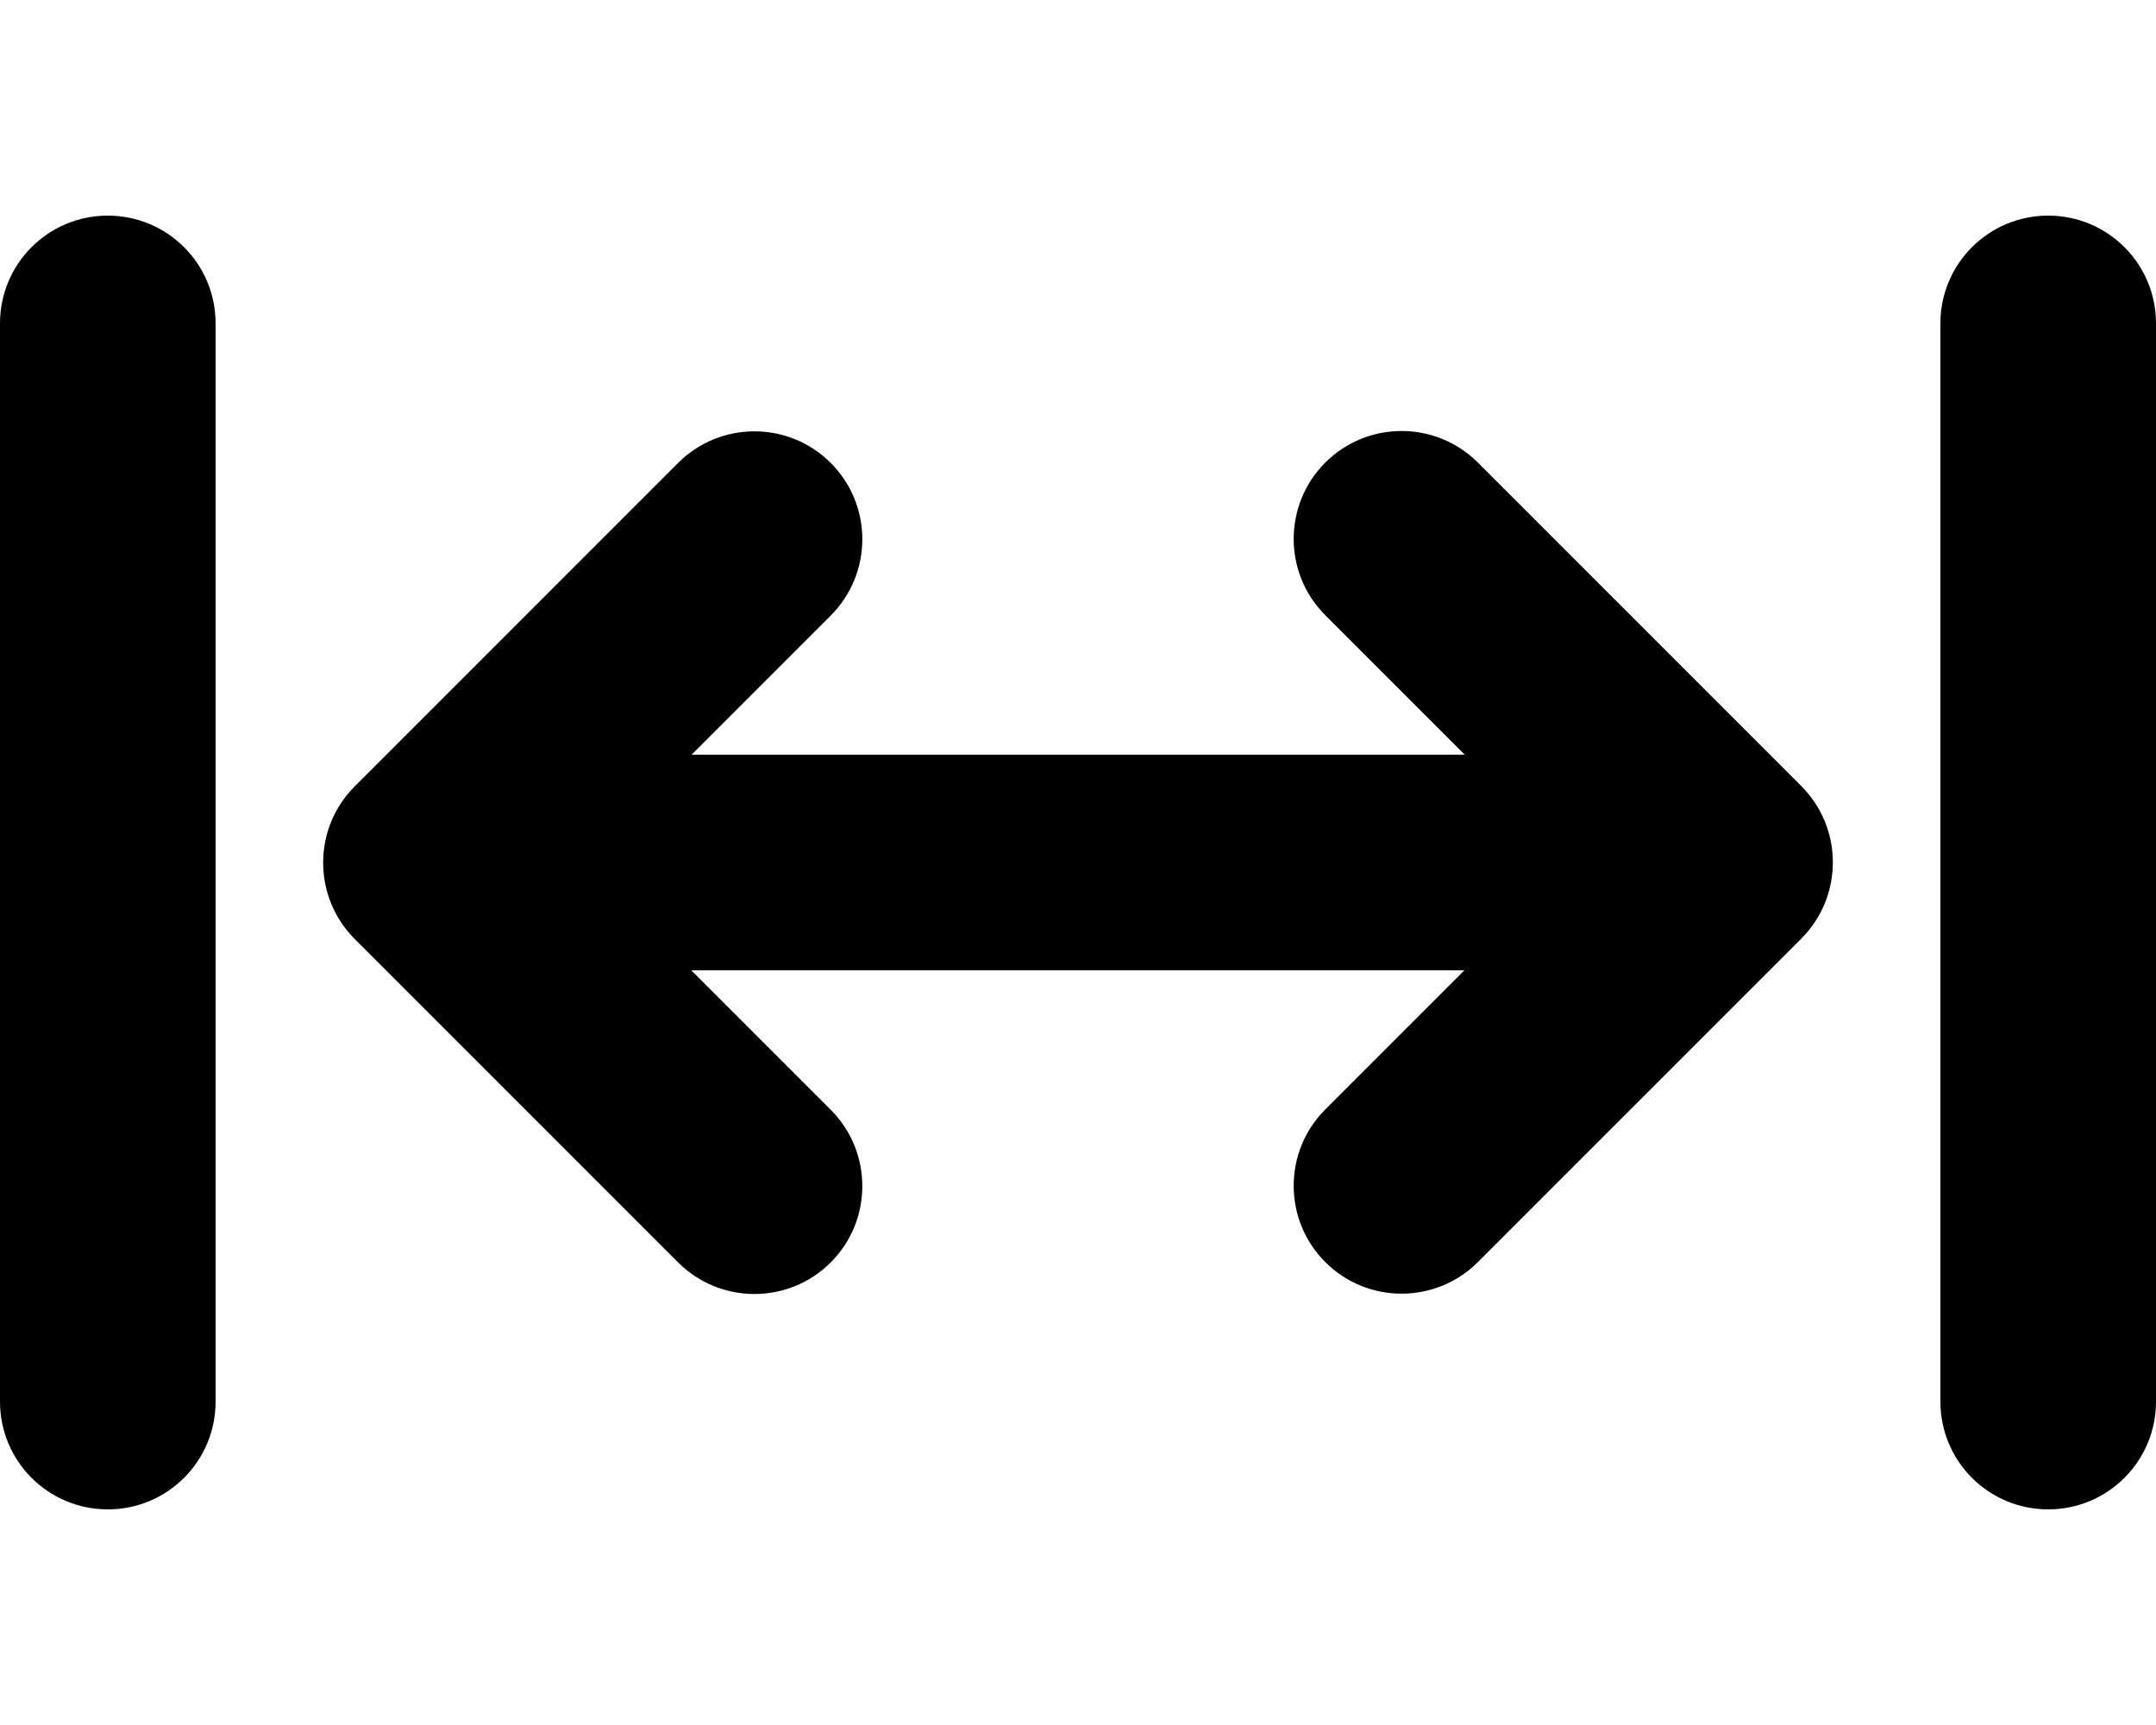
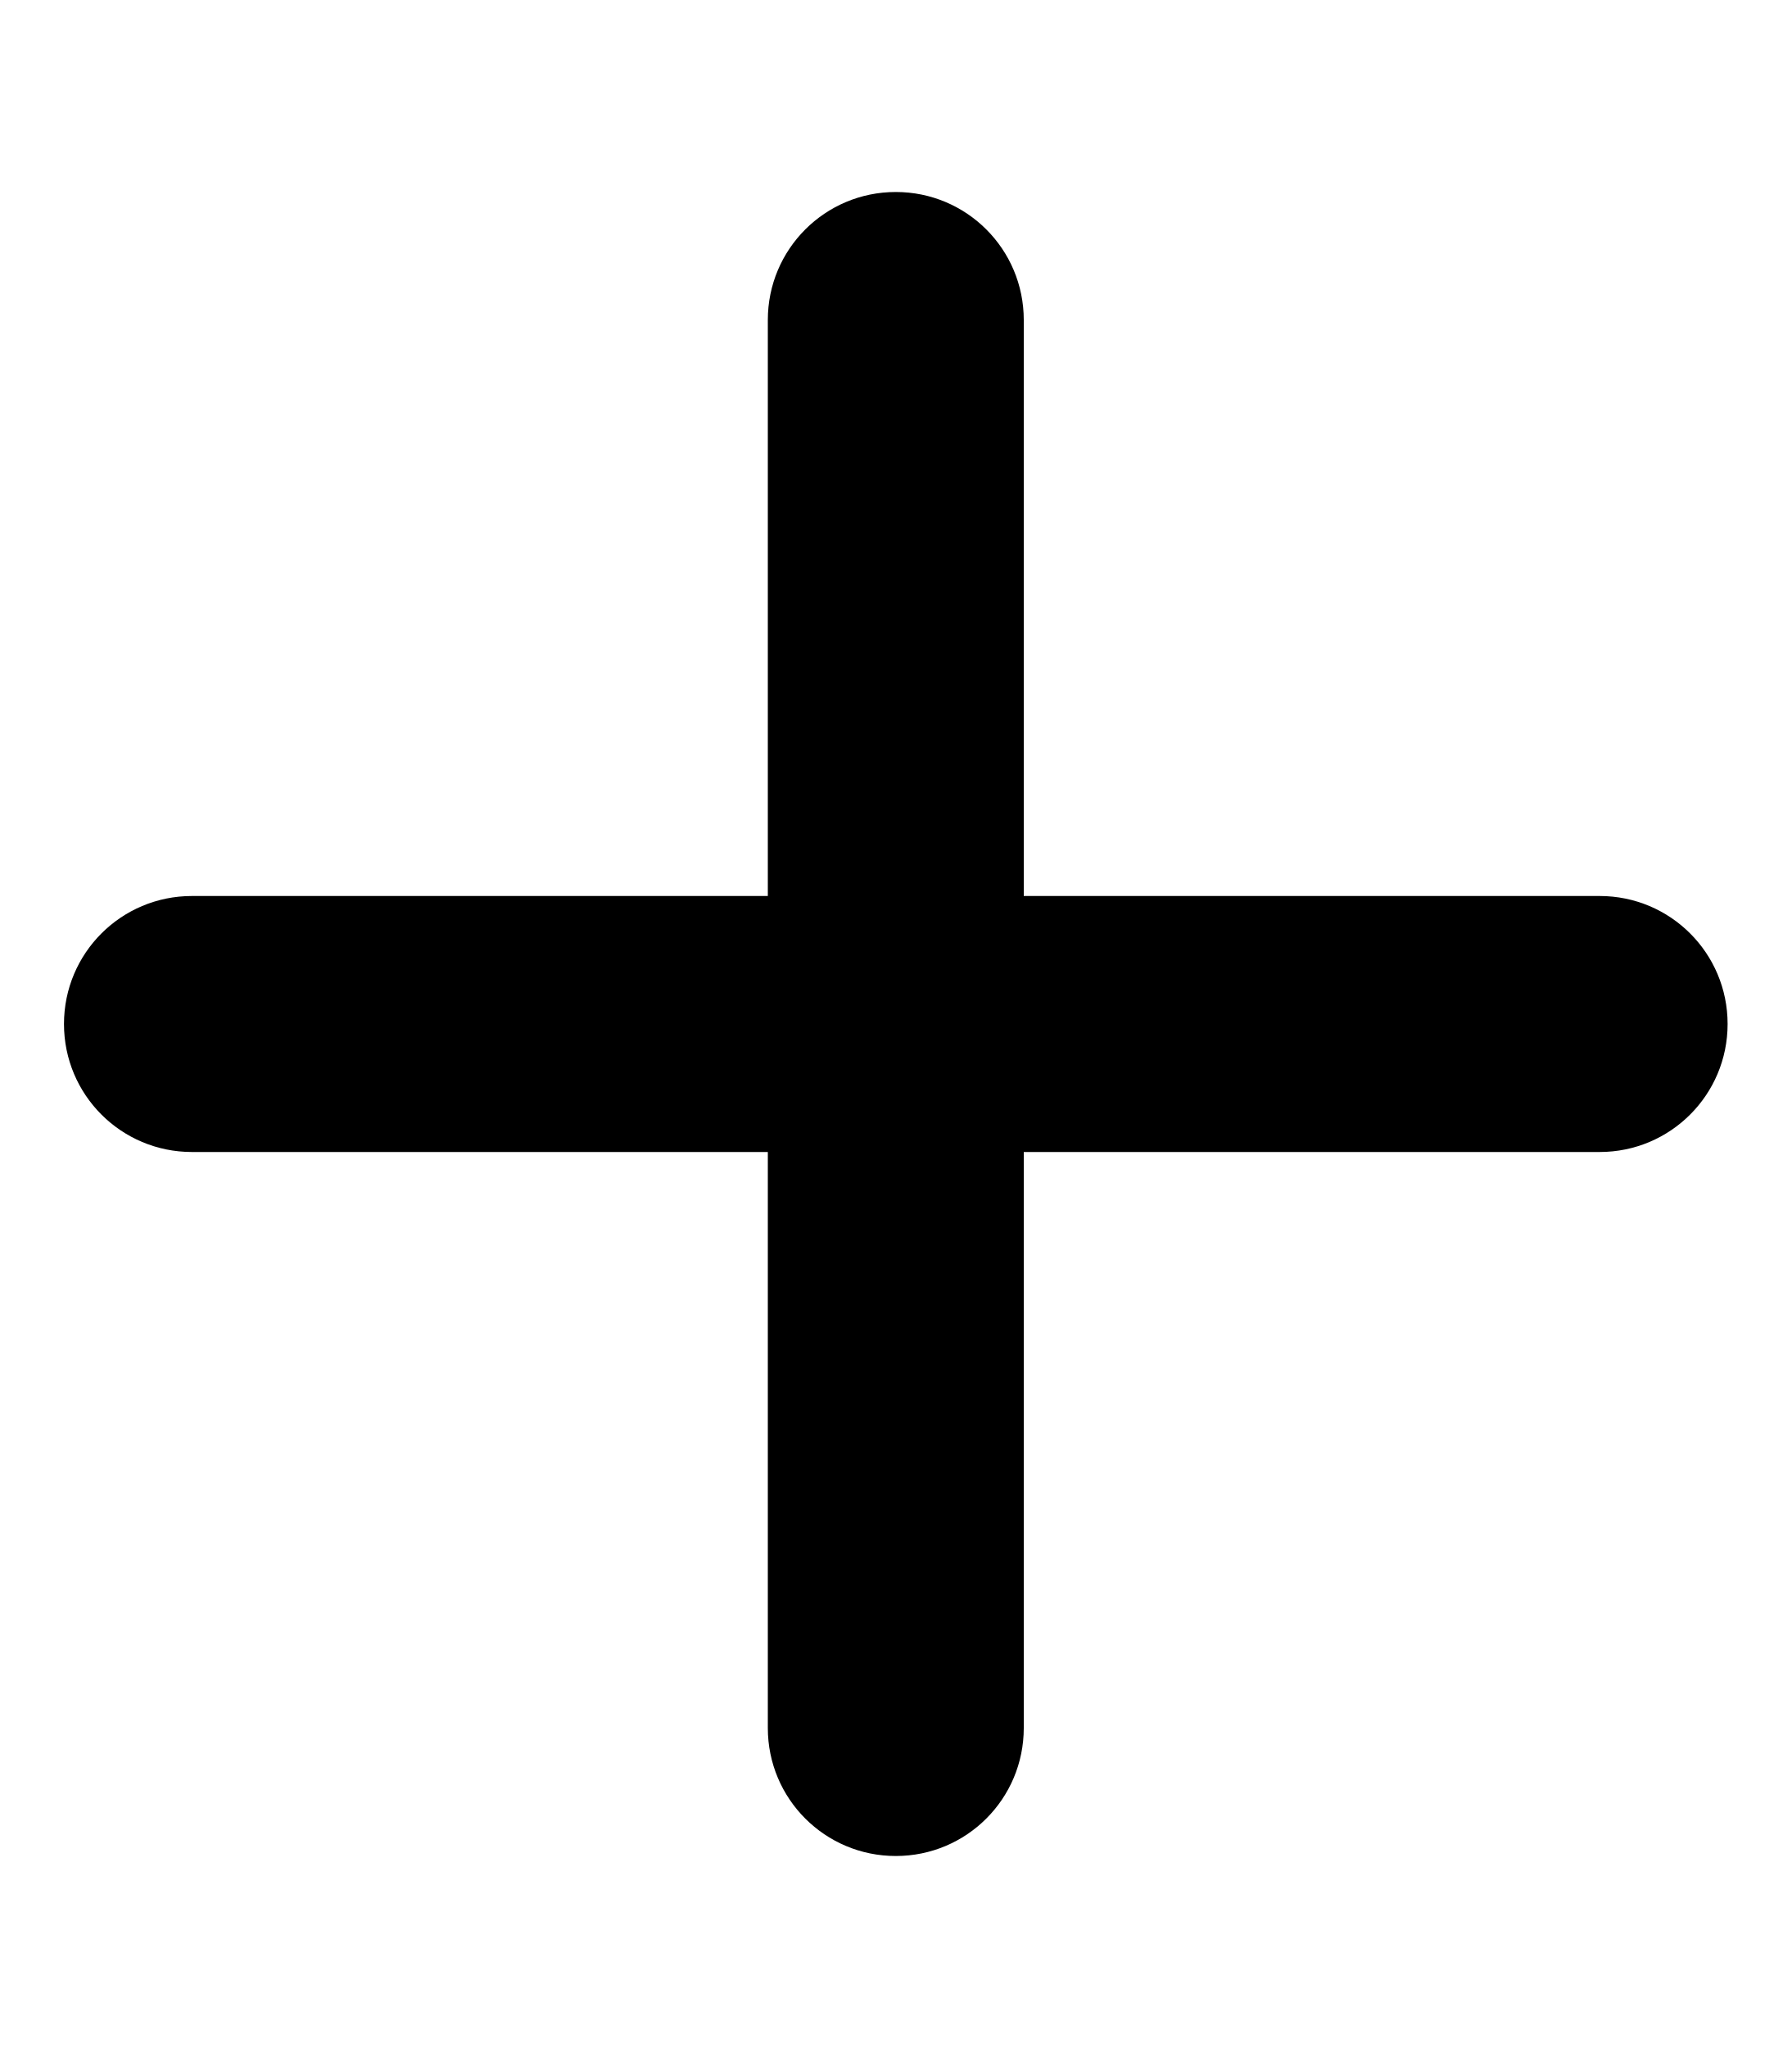
- <svg xmlns="http://www.w3.org/2000/svg" viewBox="0 0 640 512" preserveAspectRatio="xMinYMid meet">
-   <path d="M32 64c17.7 0 32 14.3 32 32l0 320c0 17.7-14.3 32-32 32s-32-14.3-32-32V96C0 78.3 14.3 64 32 64zm214.6 73.4c12.5 12.5 12.5 32.8 0 45.3L205.3 224l229.5 0-41.4-41.4c-12.5-12.5-12.5-32.8 0-45.3s32.8-12.5 45.3 0l96 96c12.5 12.5 12.5 32.8 0 45.3l-96 96c-12.5 12.5-32.8 12.5-45.3 0s-12.5-32.8 0-45.3L434.7 288l-229.5 0 41.4 41.4c12.5 12.5 12.5 32.8 0 45.3s-32.8 12.5-45.3 0l-96-96c-12.5-12.5-12.5-32.8 0-45.3l96-96c12.5-12.5 32.8-12.5 45.3 0zM640 96V416c0 17.7-14.3 32-32 32s-32-14.3-32-32V96c0-17.7 14.3-32 32-32s32 14.3 32 32z" />
+ <svg xmlns="http://www.w3.org/2000/svg" viewBox="0 0 448 512" preserveAspectRatio="xMinYMid meet">
+   <path d="M256 80c0-17.7-14.3-32-32-32s-32 14.3-32 32V224H48c-17.7 0-32 14.3-32 32s14.3 32 32 32H192V432c0 17.7 14.3 32 32 32s32-14.3 32-32V288H400c17.7 0 32-14.3 32-32s-14.3-32-32-32H256V80z" />
</svg>
